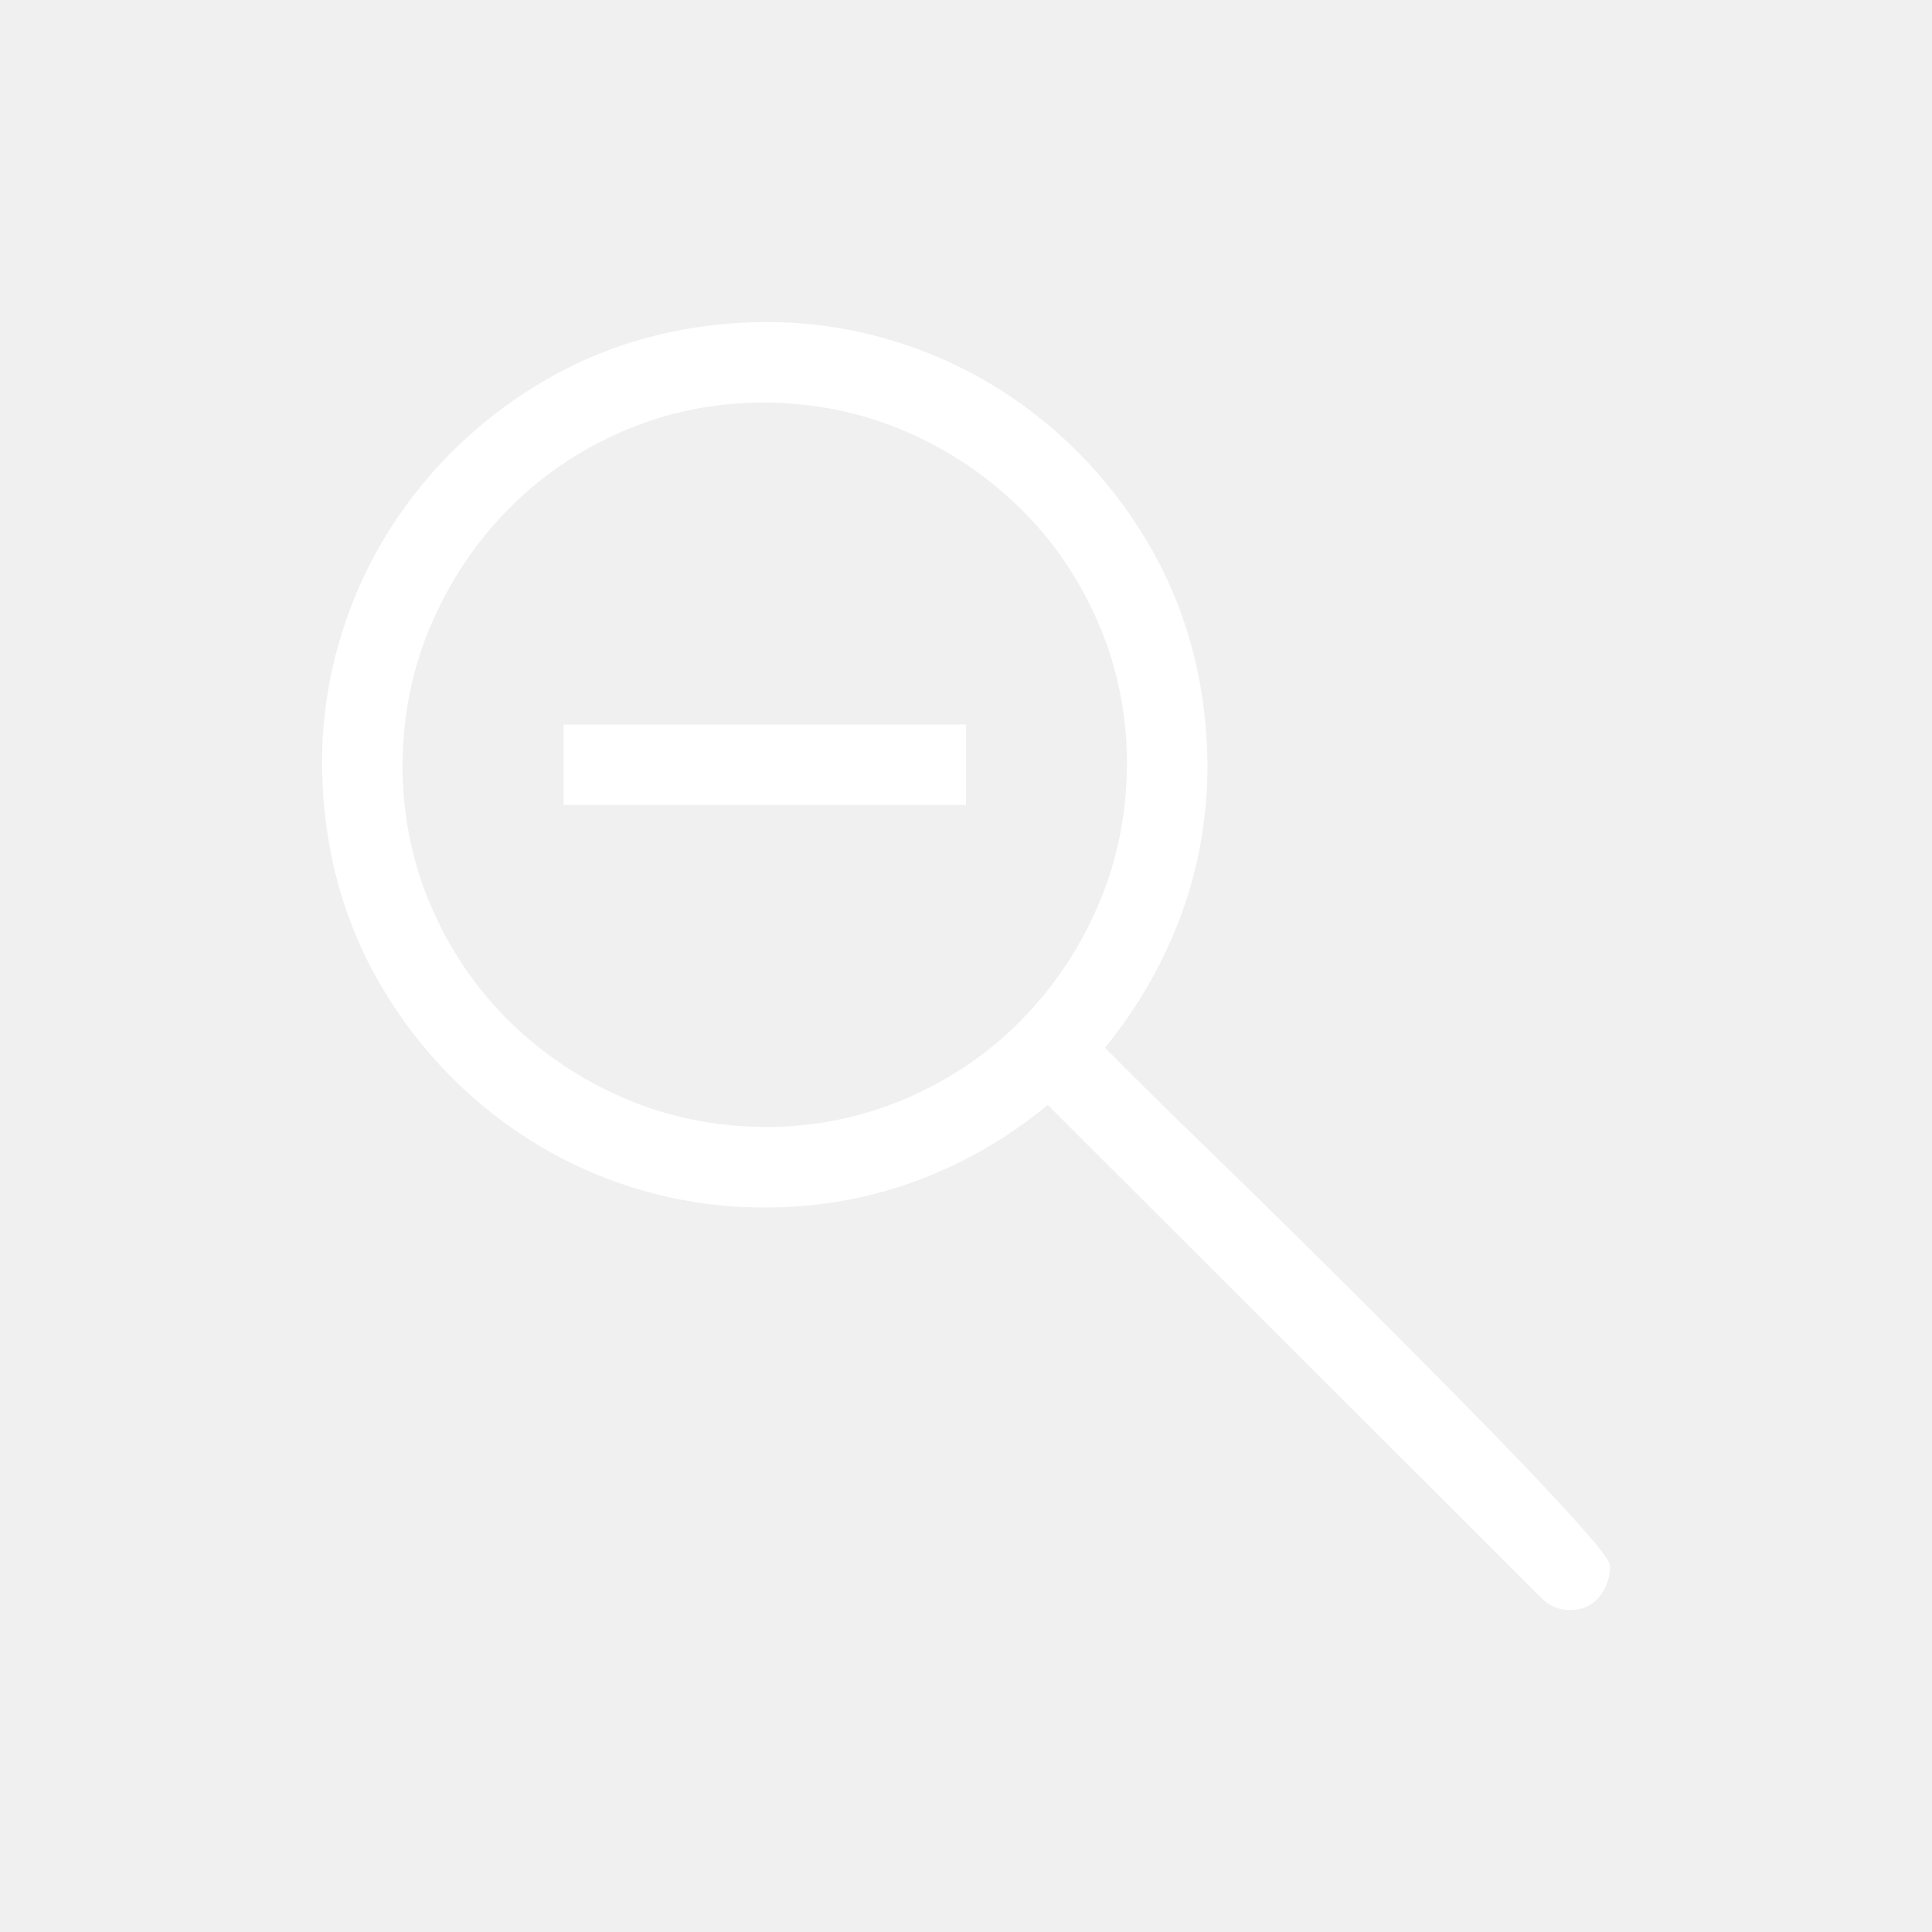
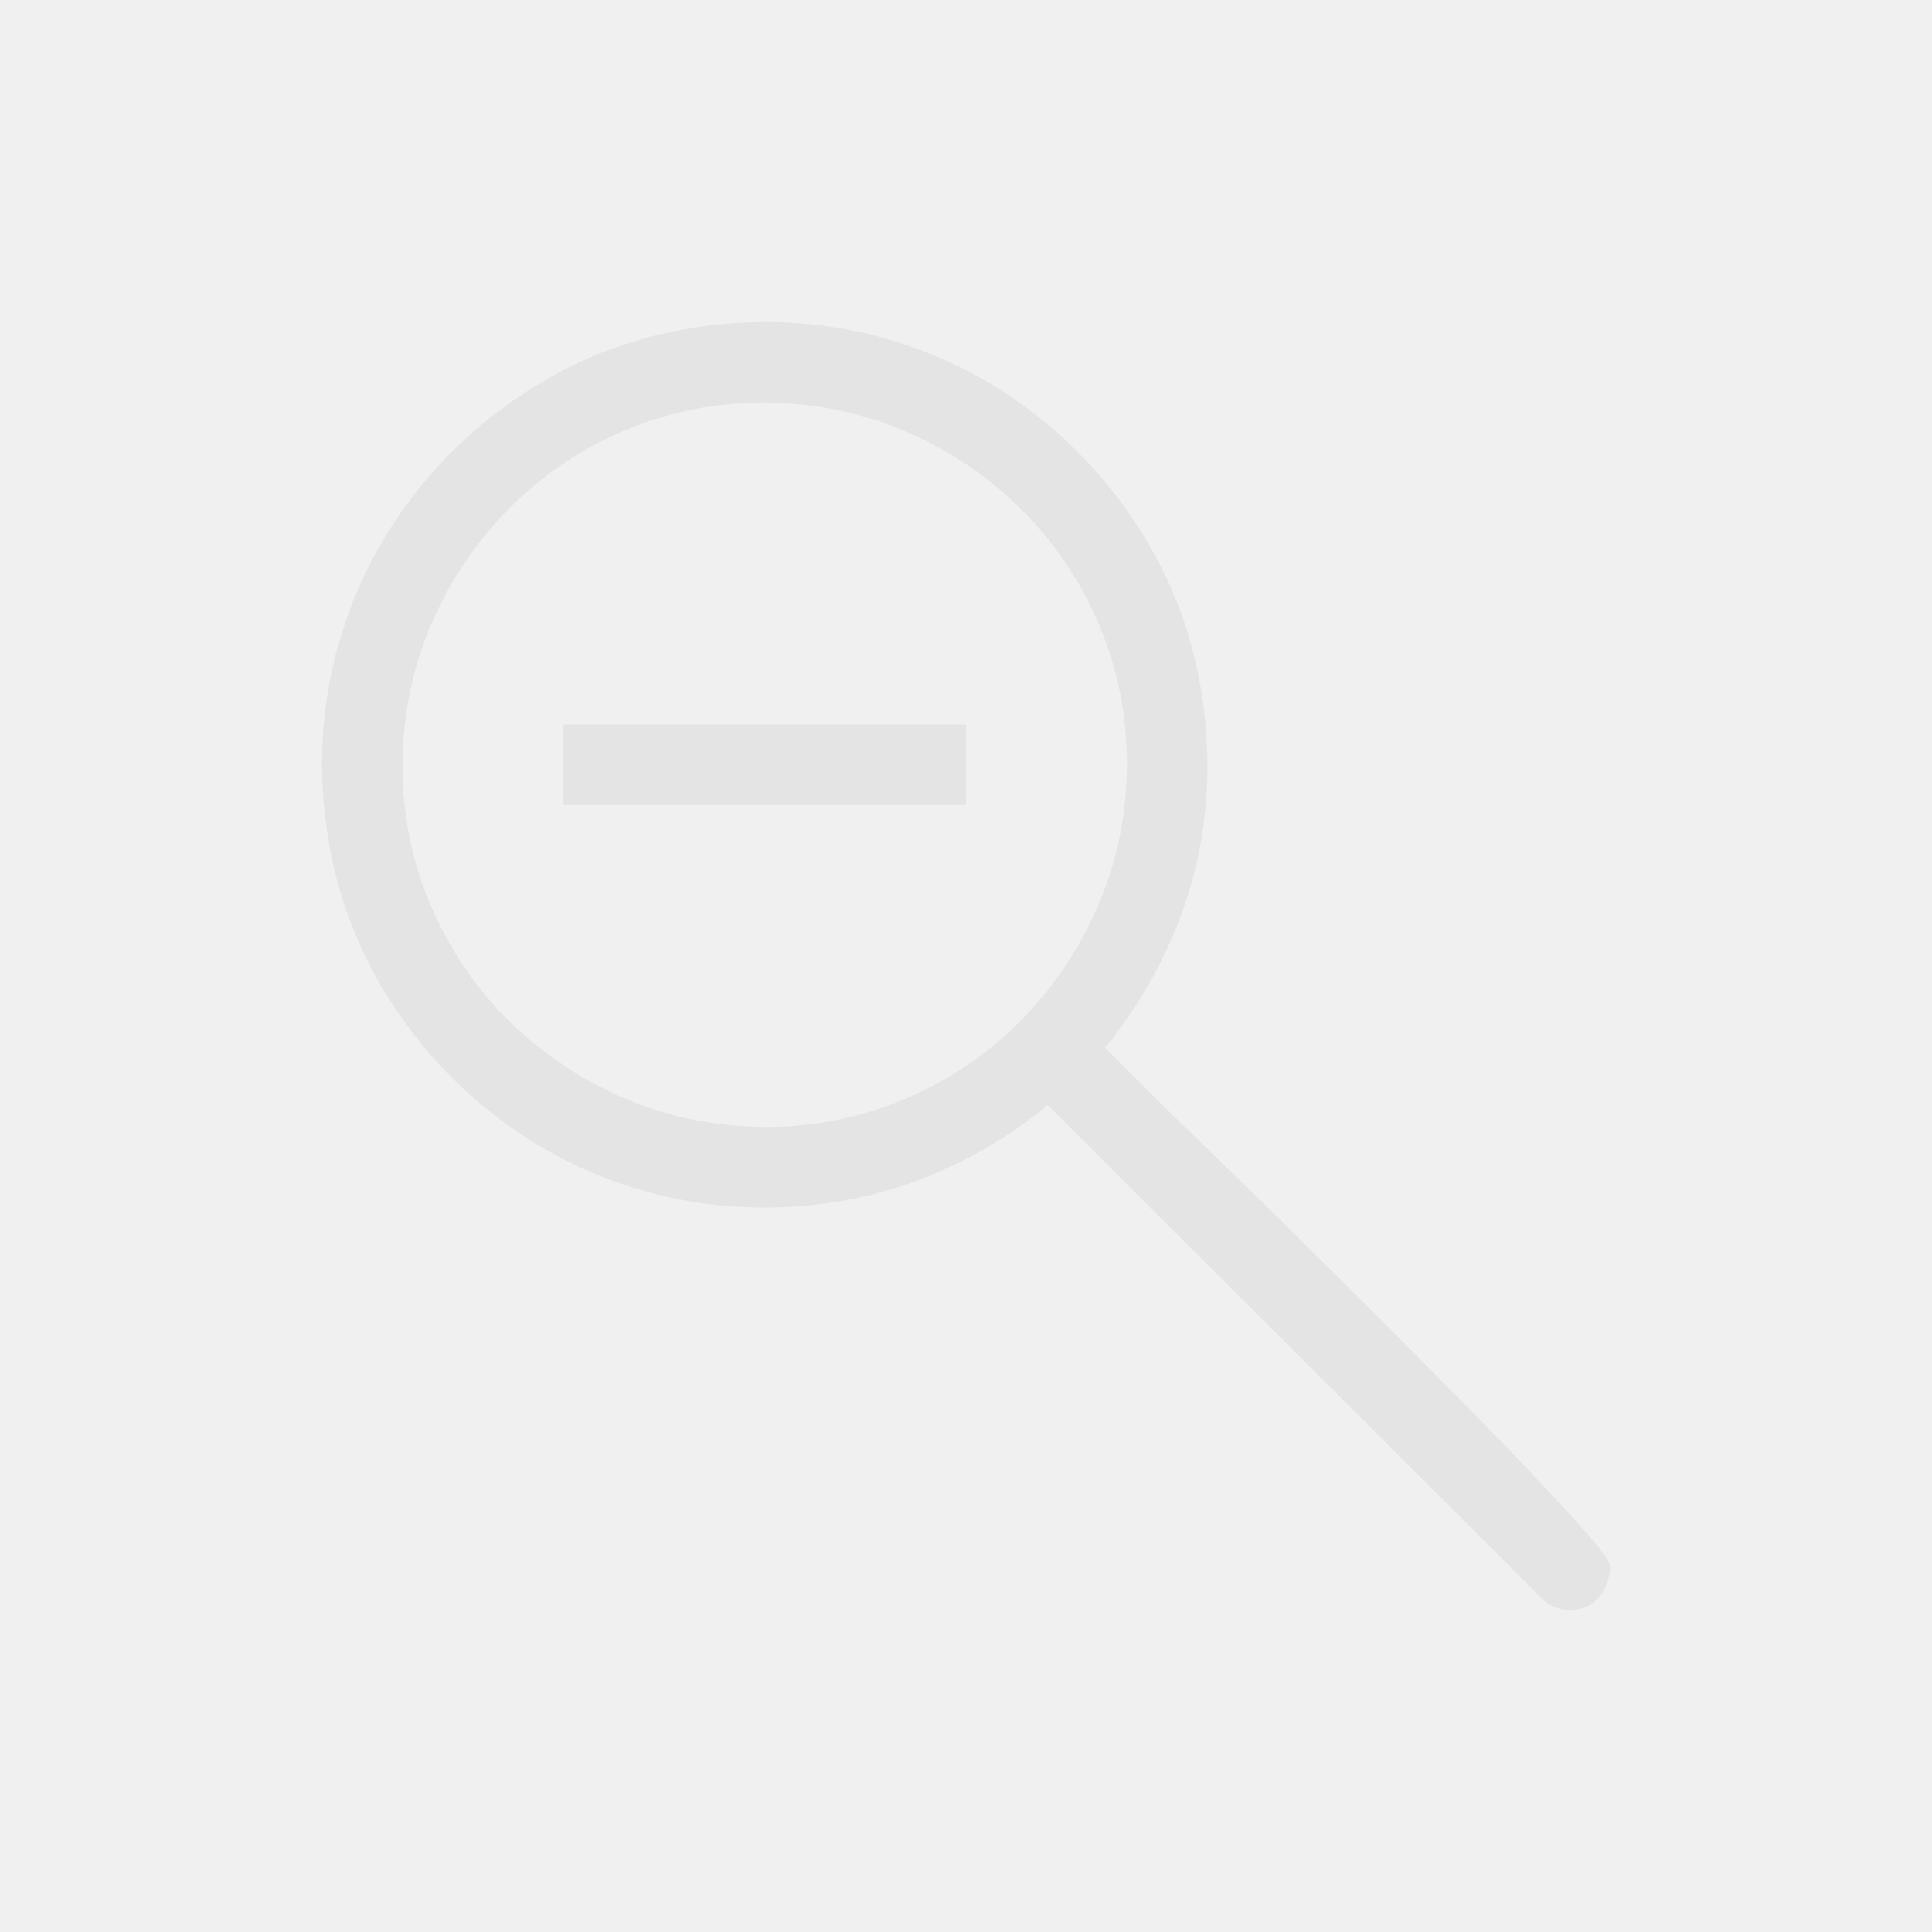
<svg xmlns="http://www.w3.org/2000/svg" viewBox="-512 -512 3072 3072" width="48" height="48">
-   <path fill="#ffffff" fill-opacity="100%" d="M2048 1978q0 28-17 49t-47 21q-26 0-45-19l-785-784q-96 79-210 121t-240 42q-97 0-187-25t-168-71-142-110-111-143-71-168T0 704q0-97 25-187t71-168 110-142T349 96t168-71T704 0q97 0 187 25t168 71 142 110 111 143 71 168 25 187q0 125-42 239t-121 211l57 57q42 42 102 100t130 127 142 141 139 140 119 123 83 91 31 45zM704 1280q119 0 224-45t183-124 123-183 46-224q0-119-45-224t-124-183-183-123-224-46q-119 0-224 45T297 297 174 480t-46 224q0 119 45 224t124 183 183 123 224 46zM384 640h640v128H384V640z" />
+   <path fill="#d9d9d9" fill-opacity="50%" d="M2048 1978q0 28-17 49t-47 21q-26 0-45-19l-785-784q-96 79-210 121t-240 42q-97 0-187-25t-168-71-142-110-111-143-71-168T0 704q0-97 25-187t71-168 110-142T349 96t168-71T704 0q97 0 187 25t168 71 142 110 111 143 71 168 25 187q0 125-42 239t-121 211l57 57q42 42 102 100t130 127 142 141 139 140 119 123 83 91 31 45zM704 1280q119 0 224-45t183-124 123-183 46-224q0-119-45-224t-124-183-183-123-224-46q-119 0-224 45T297 297 174 480t-46 224q0 119 45 224t124 183 183 123 224 46zM384 640h640v128H384V640z" />
</svg>
